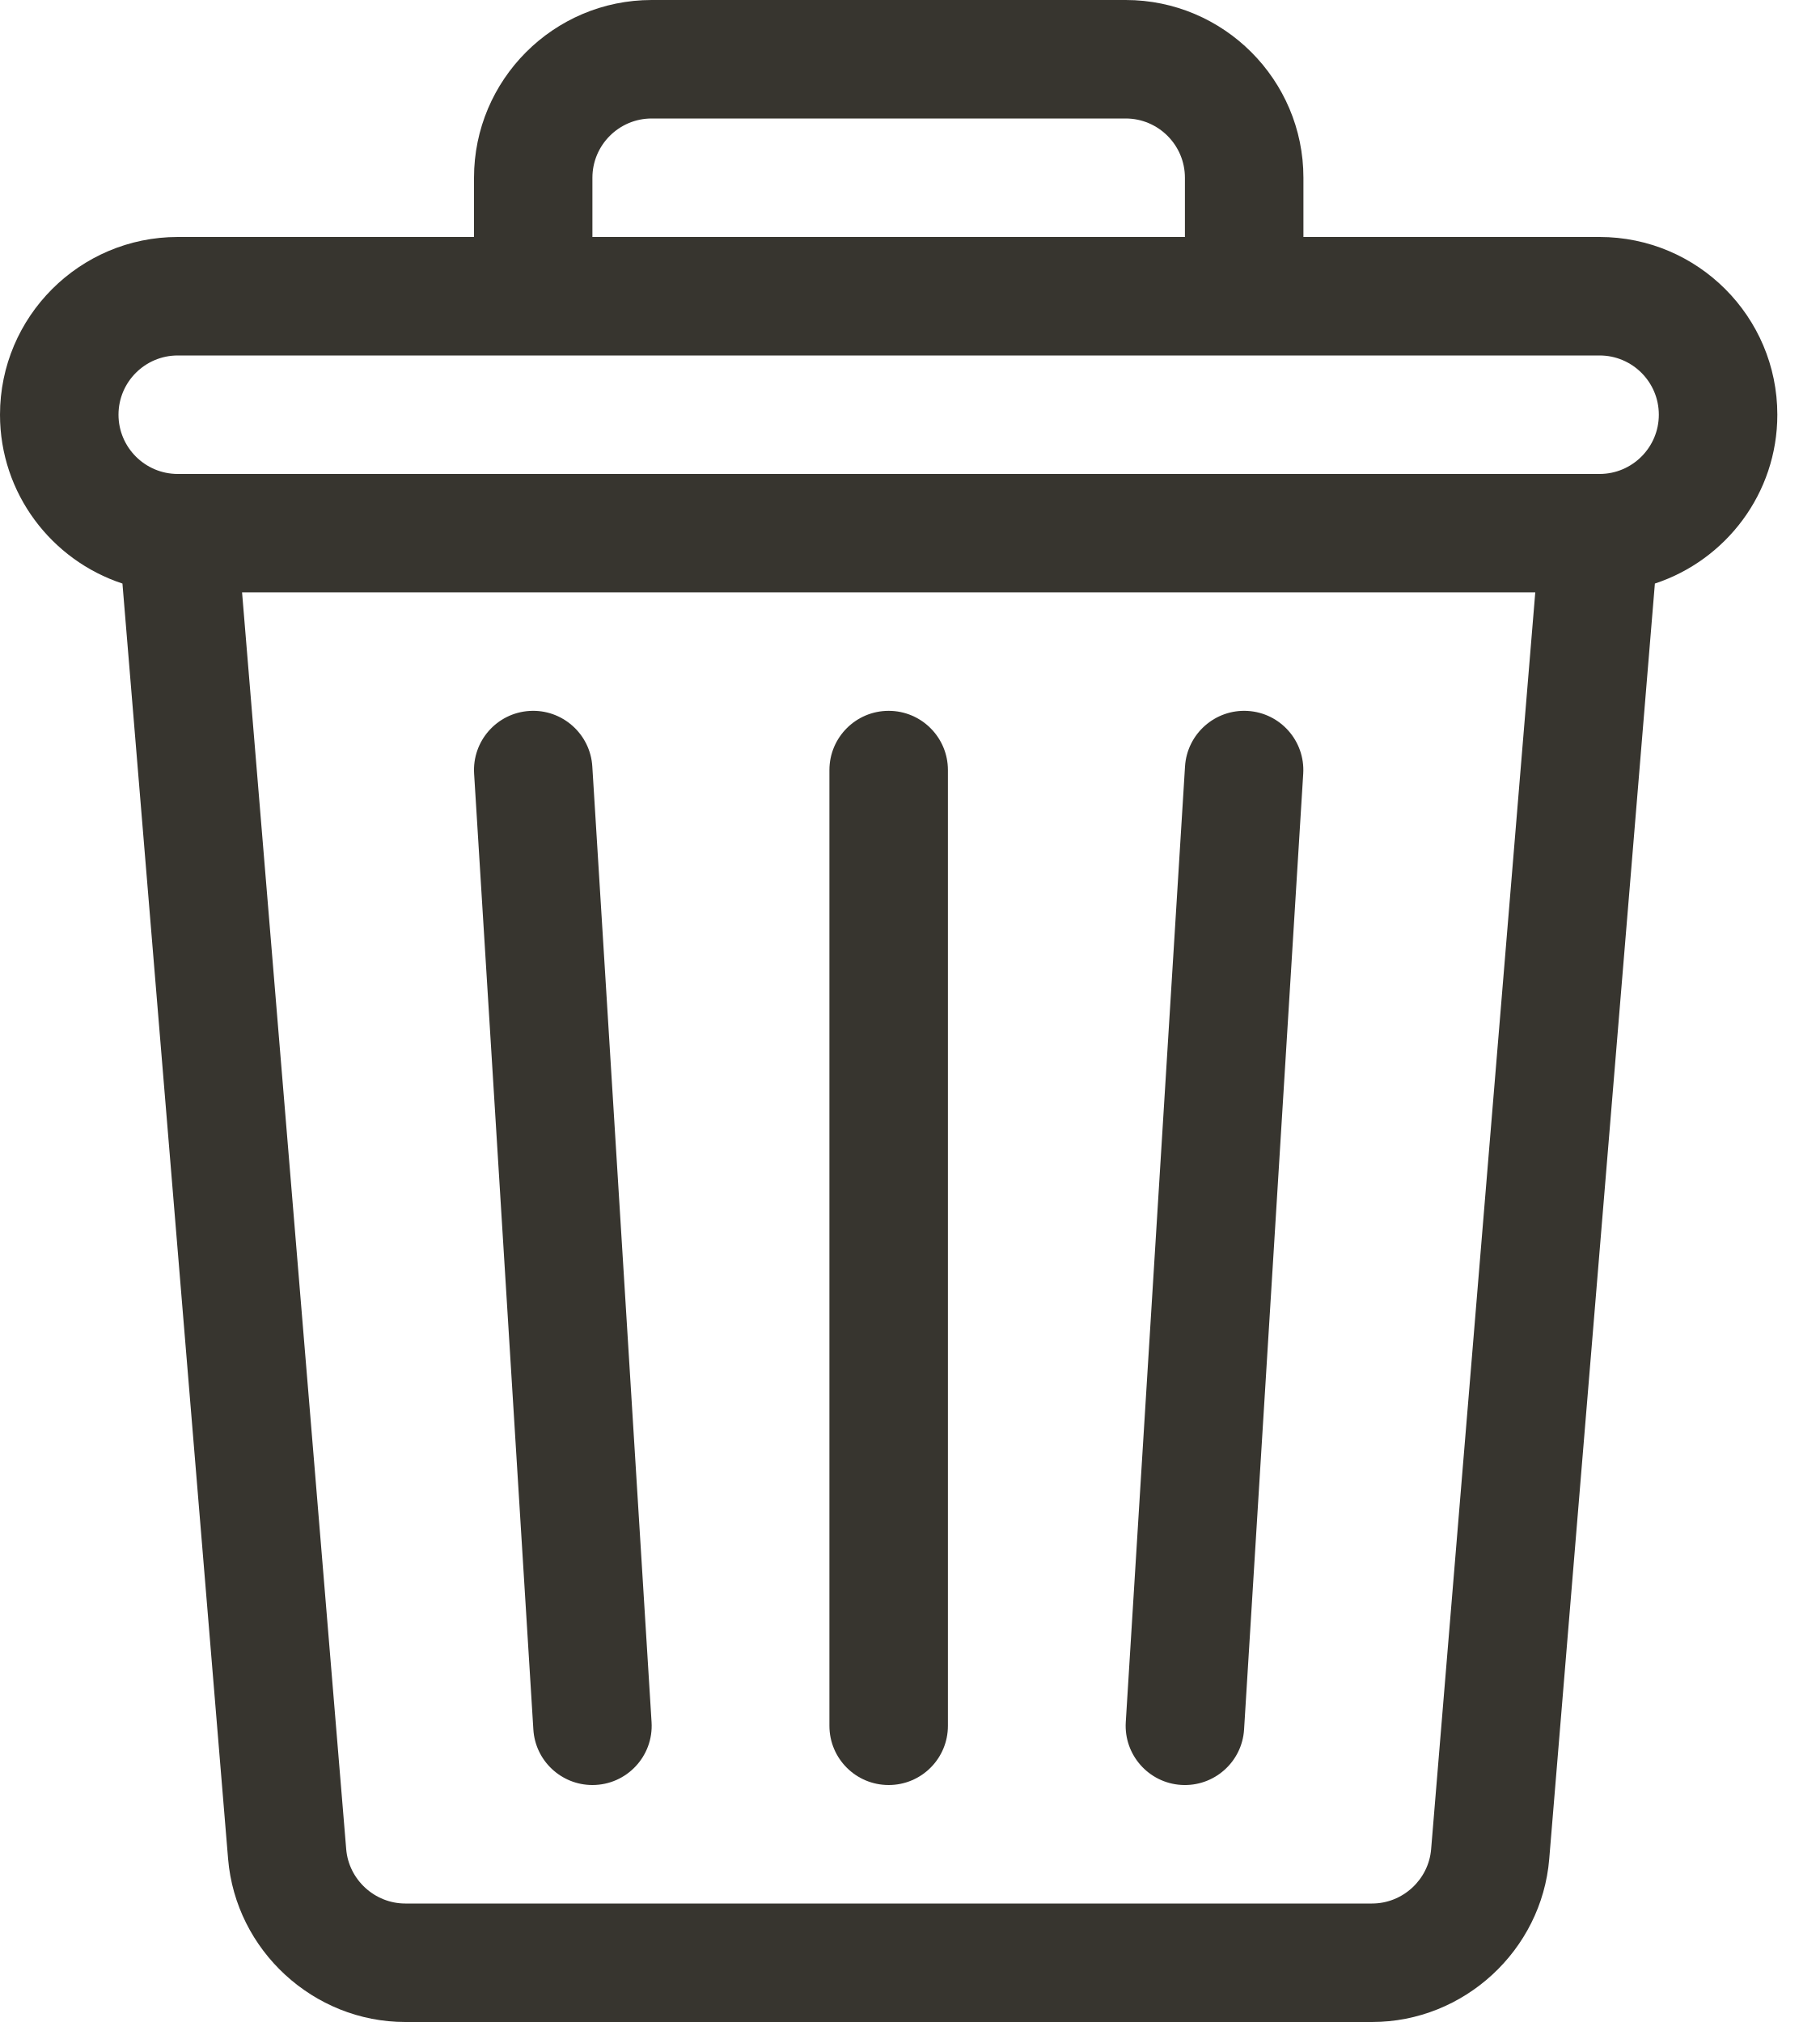
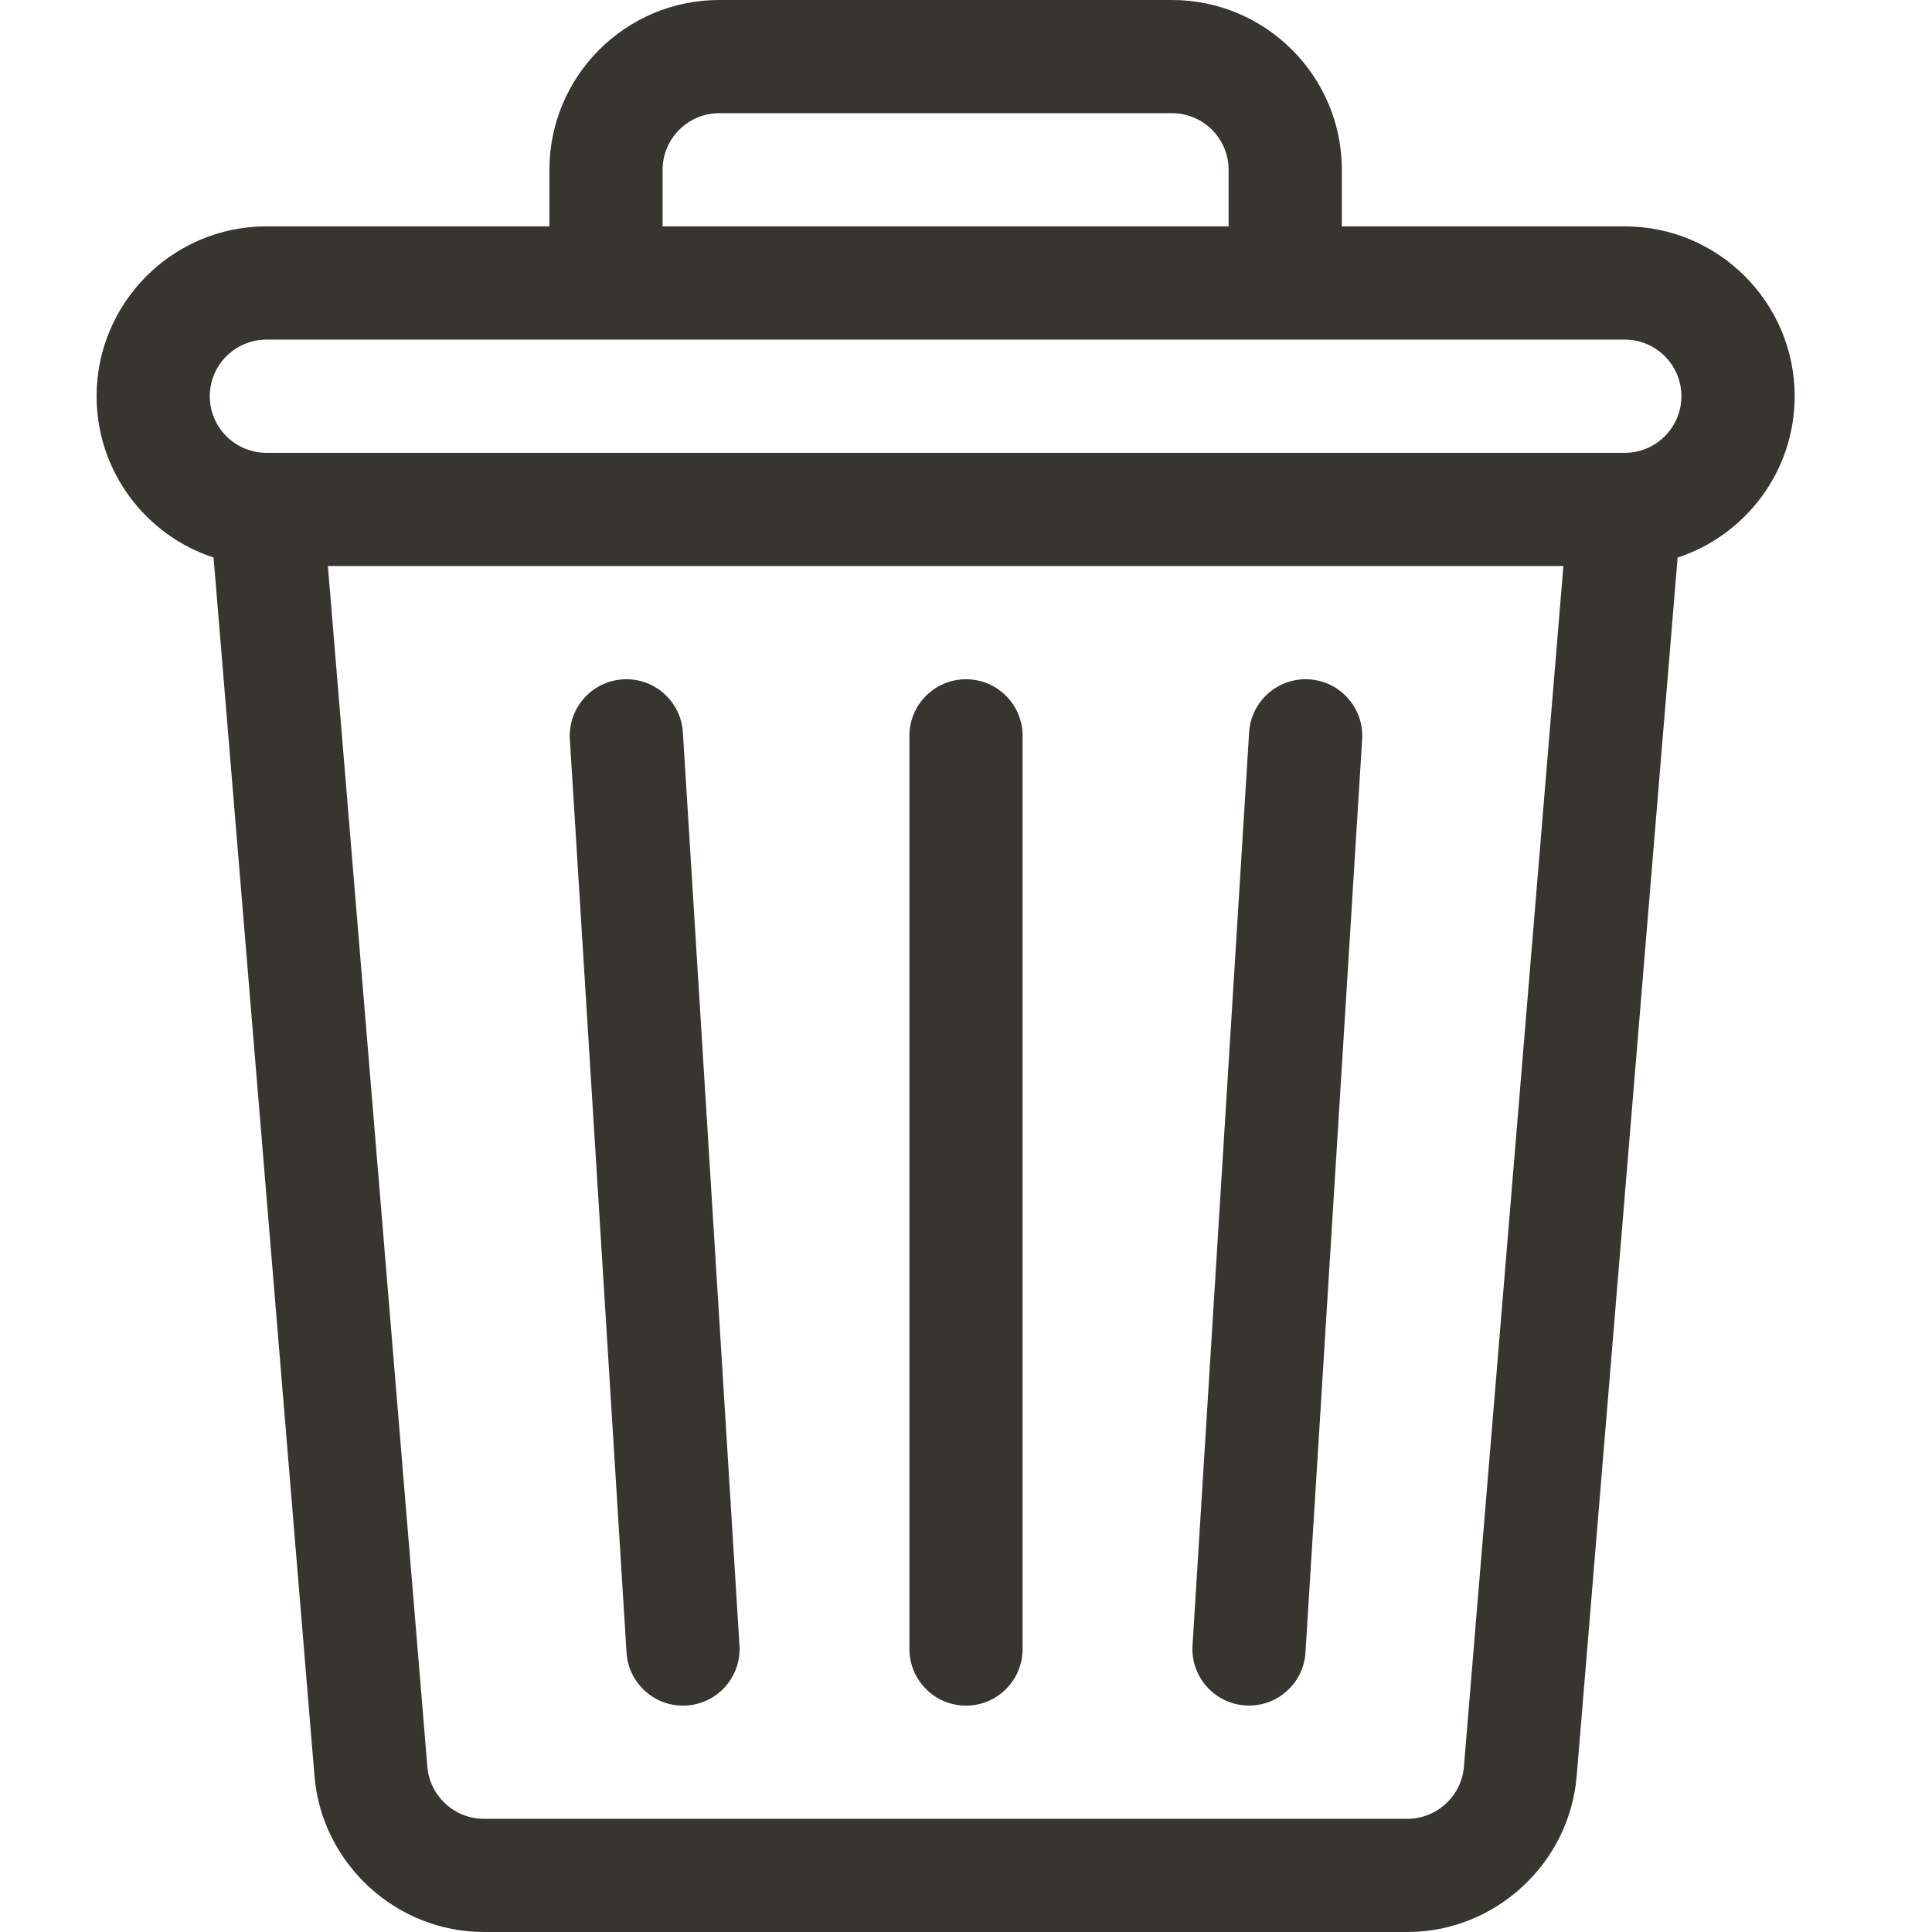
- <svg xmlns="http://www.w3.org/2000/svg" width="18" height="20" viewBox="0 0 18 20" fill="none">
-   <path d="M15.82 2.344H12.891V1.758C12.891 0.789 12.102 0 11.133 0H6.445C5.476 0 4.688 0.789 4.688 1.758V2.344H1.758C0.789 2.344 0 3.132 0 4.102C0 4.88 0.509 5.541 1.211 5.772L2.256 18.388C2.332 19.292 3.101 20 4.008 20H13.57C14.477 20 15.247 19.292 15.322 18.388L16.367 5.772C17.069 5.541 17.578 4.88 17.578 4.102C17.578 3.132 16.79 2.344 15.82 2.344ZM5.859 1.758C5.859 1.435 6.122 1.172 6.445 1.172H11.133C11.456 1.172 11.719 1.435 11.719 1.758V2.344H5.859V1.758ZM14.154 18.291C14.129 18.592 13.873 18.828 13.57 18.828H4.008C3.706 18.828 3.449 18.592 3.424 18.291L2.394 5.859H15.184L14.154 18.291ZM15.82 4.688H1.758C1.435 4.688 1.172 4.425 1.172 4.102C1.172 3.778 1.435 3.516 1.758 3.516H15.82C16.143 3.516 16.406 3.778 16.406 4.102C16.406 4.425 16.143 4.688 15.82 4.688Z" fill="#37352F" />
-   <path d="M6.444 17.034L5.858 7.581C5.838 7.258 5.559 7.012 5.237 7.032C4.914 7.052 4.669 7.33 4.689 7.653L5.275 17.107C5.294 17.417 5.552 17.656 5.859 17.656C6.198 17.656 6.465 17.37 6.444 17.034Z" fill="#37352F" />
-   <path d="M8.789 7.031C8.465 7.031 8.203 7.294 8.203 7.617V17.07C8.203 17.394 8.465 17.656 8.789 17.656C9.113 17.656 9.375 17.394 9.375 17.07V7.617C9.375 7.294 9.113 7.031 8.789 7.031Z" fill="#37352F" />
-   <path d="M12.341 7.032C12.019 7.012 11.74 7.258 11.72 7.581L11.134 17.034C11.114 17.357 11.36 17.635 11.682 17.655C12.006 17.675 12.284 17.429 12.304 17.107L12.889 7.653C12.909 7.33 12.664 7.052 12.341 7.032Z" fill="#37352F" />
+ <svg xmlns="http://www.w3.org/2000/svg" width="24" height="24" viewBox="0 0 24 24" fill="none">
+   <path d="M20.184 2.812H16.669V2.109C16.669 0.946 15.722 0 14.559 0H8.934C7.771 0 6.825 0.946 6.825 2.109V2.812H3.309C2.146 2.812 1.2 3.759 1.2 4.922C1.2 5.856 1.81 6.65 2.653 6.926L3.907 22.066C3.998 23.15 4.921 24 6.01 24H17.484C18.573 24 19.496 23.15 19.586 22.065L20.84 6.926C21.683 6.65 22.294 5.856 22.294 4.922C22.294 3.759 21.347 2.812 20.184 2.812ZM8.231 2.109C8.231 1.722 8.547 1.406 8.934 1.406H14.559C14.947 1.406 15.262 1.722 15.262 2.109V2.812H8.231V2.109ZM18.185 21.949C18.155 22.311 17.847 22.594 17.484 22.594H6.01C5.647 22.594 5.339 22.311 5.309 21.949L4.073 7.031H19.421L18.185 21.949ZM20.184 5.625H3.309C2.922 5.625 2.606 5.31 2.606 4.922C2.606 4.534 2.922 4.219 3.309 4.219H20.184C20.572 4.219 20.887 4.534 20.887 4.922C20.887 5.31 20.572 5.625 20.184 5.625Z" fill="#37352F" />
+   <path d="M9.186 20.441L8.483 9.097C8.459 8.71 8.124 8.415 7.738 8.439C7.35 8.463 7.055 8.797 7.079 9.184L7.783 20.528C7.806 20.901 8.115 21.188 8.484 21.188C8.891 21.188 9.211 20.845 9.186 20.441Z" fill="#37352F" />
+   <path d="M12 8.438C11.612 8.438 11.297 8.752 11.297 9.141V20.484C11.297 20.873 11.612 21.188 12 21.188C12.388 21.188 12.703 20.873 12.703 20.484V9.141C12.703 8.752 12.388 8.438 12 8.438Z" fill="#37352F" />
+   <path d="M16.262 8.439C15.876 8.415 15.541 8.71 15.517 9.097L14.814 20.441C14.79 20.828 15.085 21.162 15.472 21.186C15.86 21.21 16.193 20.915 16.217 20.528L16.921 9.184C16.945 8.797 16.65 8.463 16.262 8.439Z" fill="#37352F" />
</svg>
